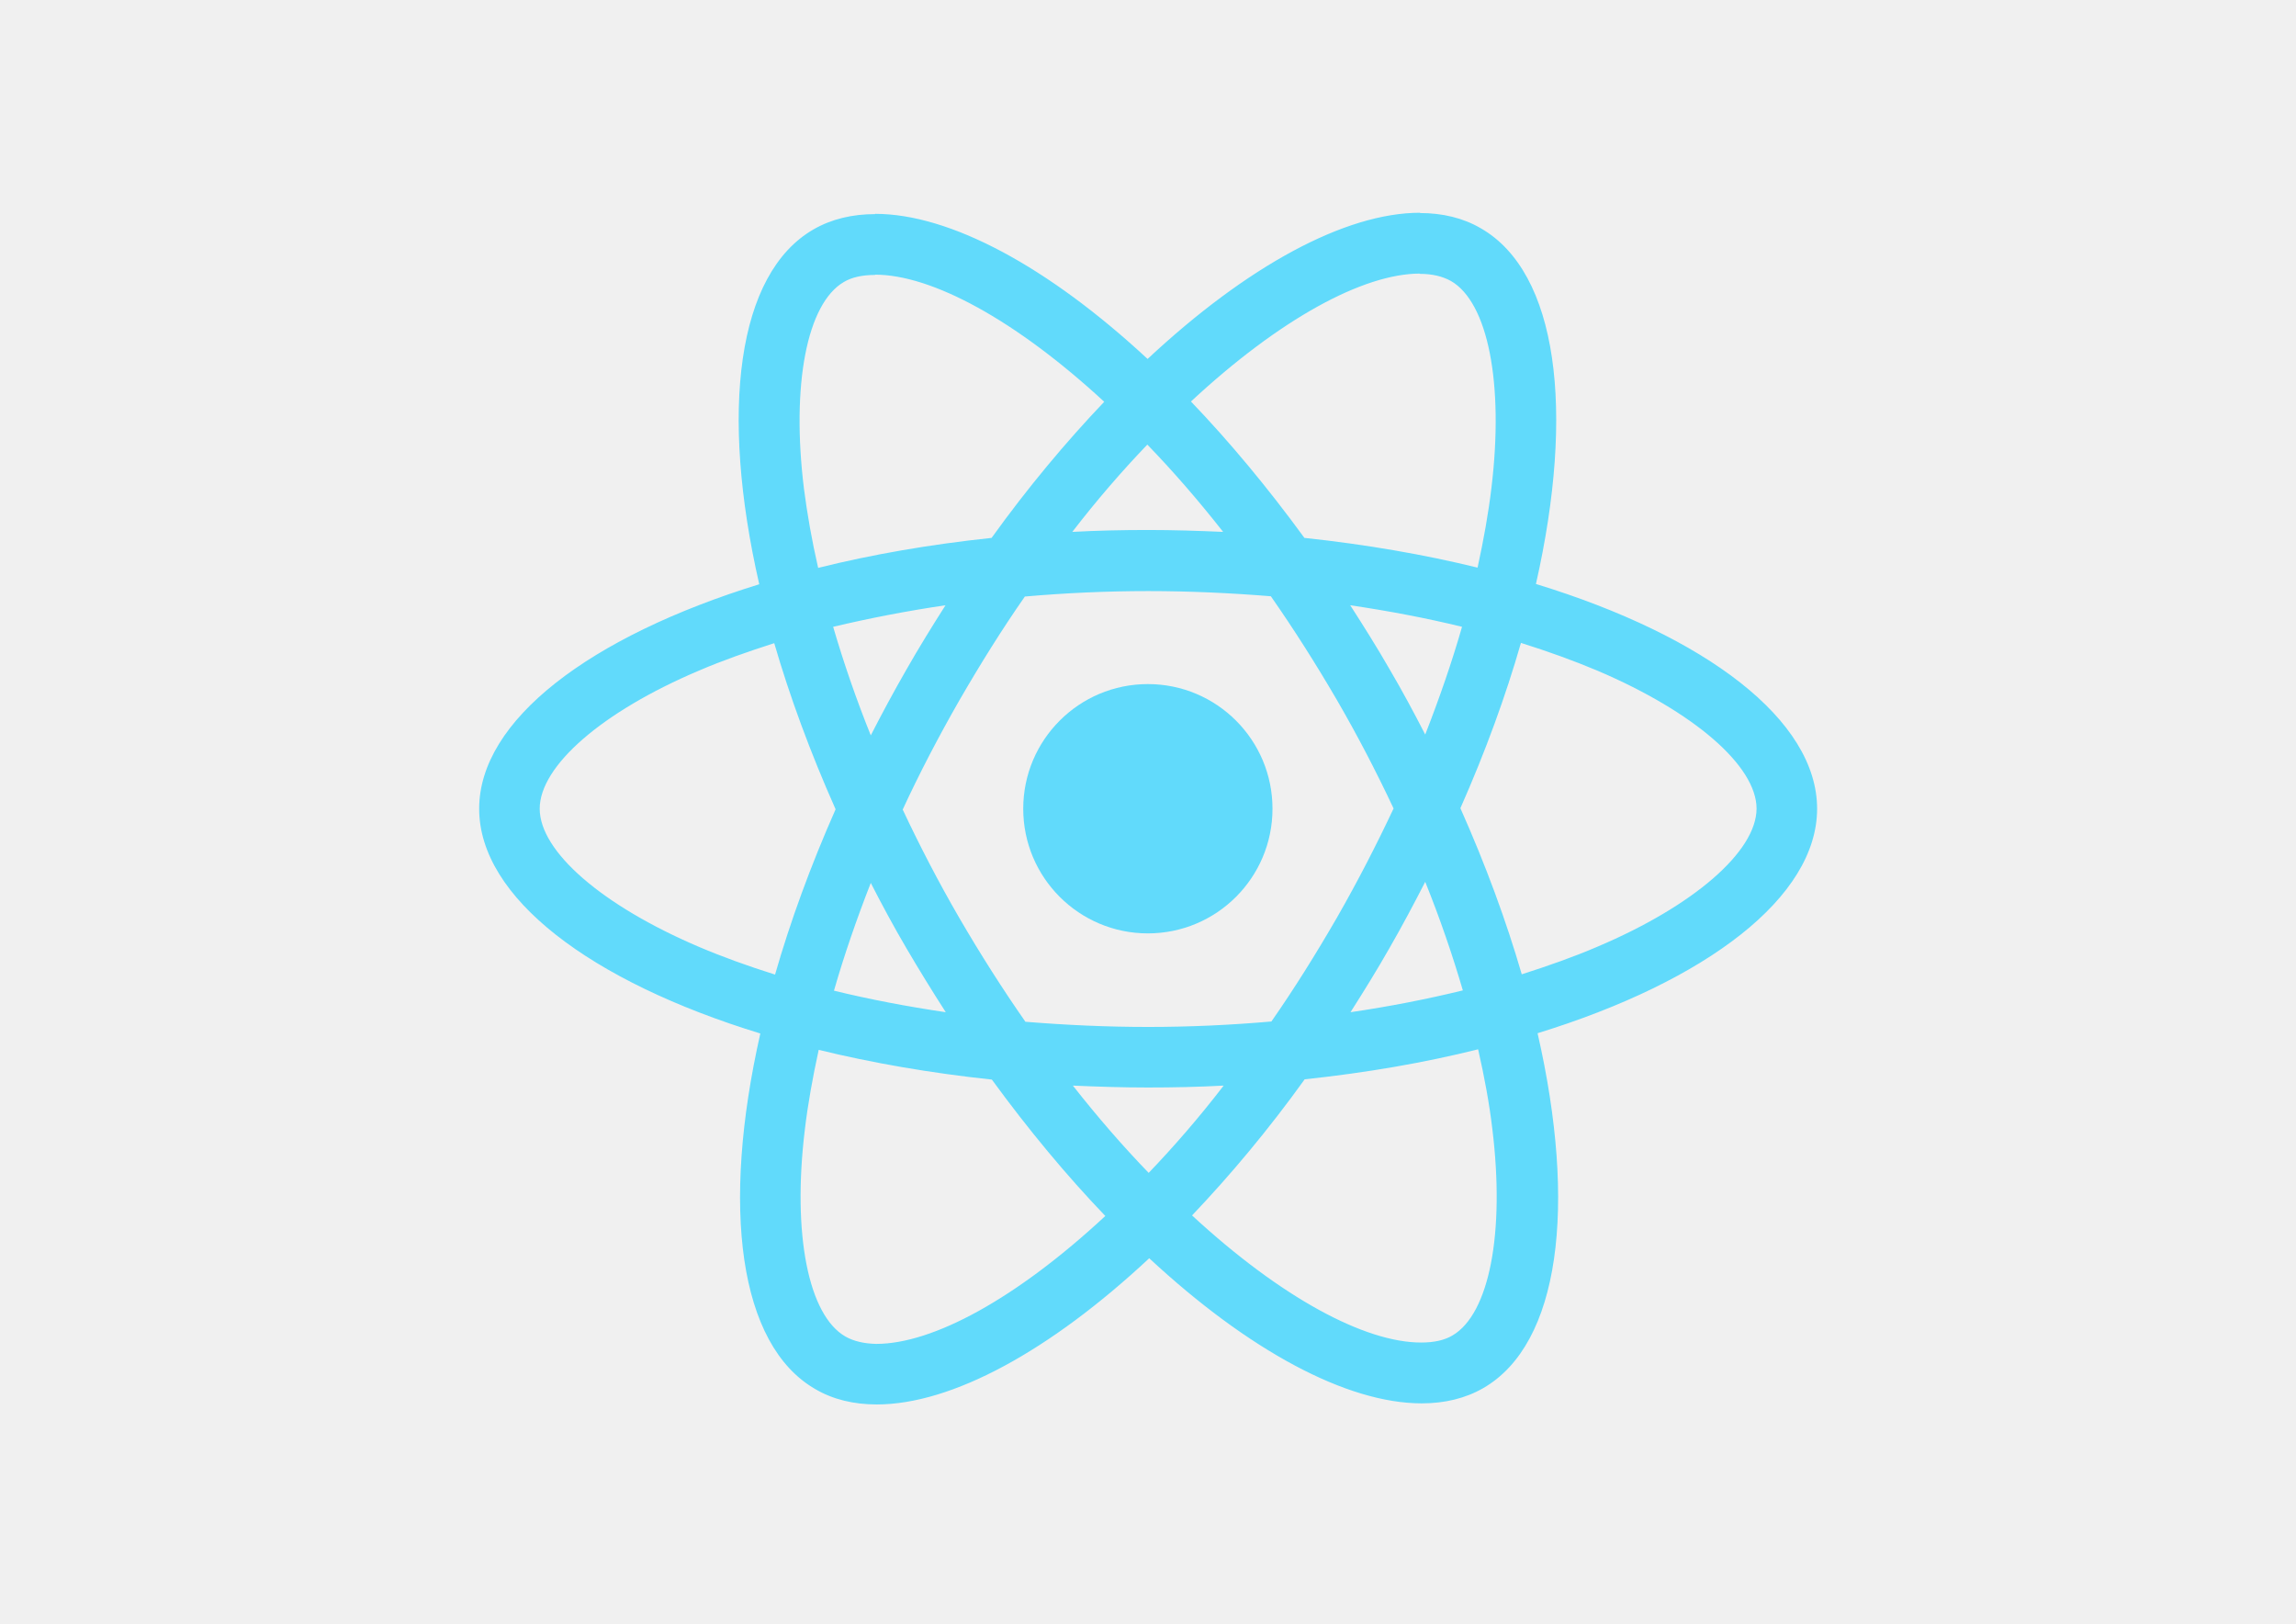
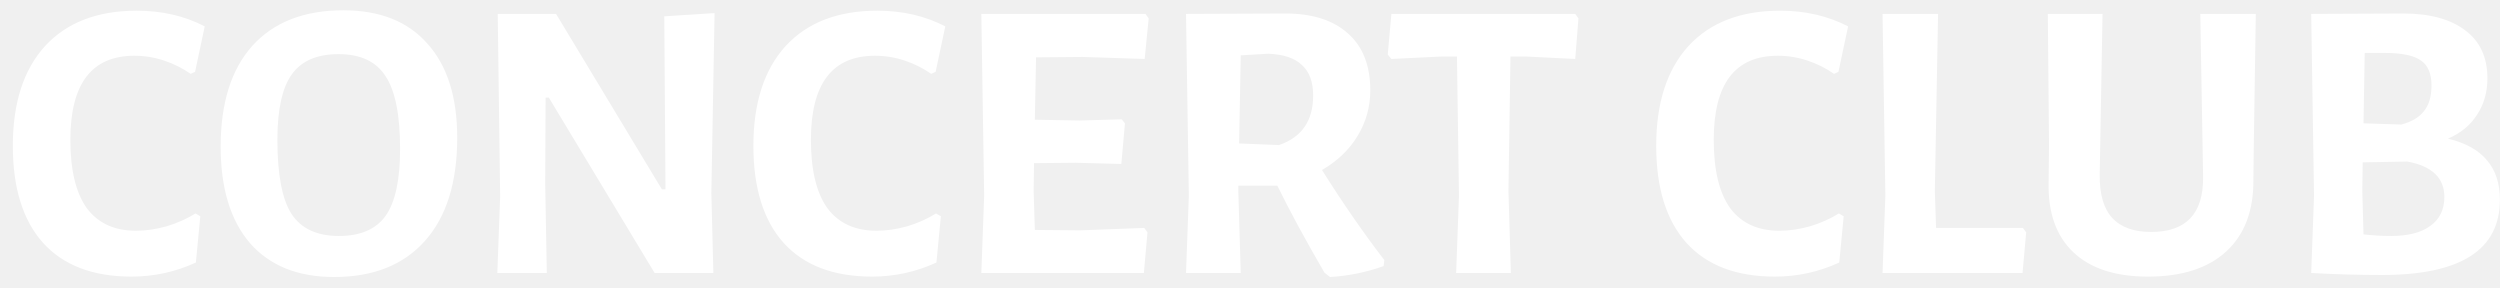
- <svg xmlns="http://www.w3.org/2000/svg" viewBox="0 0 841.9 595.3">
-   <g fill="#61DAFB">
-     <path d="M666.3 296.5c0-32.5-40.7-63.3-103.1-82.4 14.4-63.6 8-114.2-20.2-130.4-6.5-3.8-14.1-5.6-22.4-5.6v22.3c4.6 0 8.3.9 11.4 2.6 13.6 7.8 19.5 37.5 14.9 75.7-1.1 9.4-2.9 19.3-5.1 29.4-19.6-4.8-41-8.5-63.5-10.9-13.5-18.5-27.5-35.3-41.6-50 32.6-30.3 63.2-46.9 84-46.9V78c-27.5 0-63.5 19.6-99.9 53.6-36.4-33.8-72.4-53.2-99.9-53.2v22.3c20.7 0 51.4 16.5 84 46.6-14 14.7-28 31.4-41.3 49.9-22.6 2.4-44 6.1-63.6 11-2.3-10-4-19.7-5.2-29-4.7-38.2 1.1-67.9 14.6-75.8 3-1.8 6.9-2.6 11.5-2.6V78.5c-8.4 0-16 1.8-22.6 5.6-28.1 16.2-34.4 66.7-19.9 130.1-62.2 19.2-102.7 49.9-102.7 82.3 0 32.5 40.7 63.3 103.1 82.4-14.4 63.6-8 114.2 20.2 130.4 6.5 3.8 14.1 5.6 22.5 5.6 27.5 0 63.5-19.6 99.9-53.6 36.4 33.8 72.4 53.2 99.9 53.2 8.4 0 16-1.8 22.6-5.6 28.1-16.2 34.4-66.7 19.9-130.1 62-19.1 102.5-49.9 102.5-82.3zm-130.2-66.7c-3.7 12.9-8.3 26.2-13.5 39.5-4.1-8-8.4-16-13.1-24-4.6-8-9.5-15.8-14.4-23.4 14.2 2.1 27.9 4.7 41 7.9zm-45.8 106.5c-7.8 13.5-15.8 26.3-24.1 38.2-14.9 1.3-30 2-45.2 2-15.1 0-30.2-.7-45-1.9-8.3-11.9-16.4-24.6-24.2-38-7.6-13.1-14.5-26.4-20.8-39.8 6.2-13.4 13.2-26.8 20.7-39.9 7.8-13.5 15.8-26.3 24.1-38.2 14.9-1.3 30-2 45.2-2 15.1 0 30.2.7 45 1.9 8.3 11.9 16.4 24.6 24.2 38 7.6 13.1 14.5 26.4 20.8 39.8-6.3 13.4-13.2 26.8-20.7 39.9zm32.3-13c5.4 13.4 10 26.8 13.8 39.8-13.1 3.2-26.9 5.9-41.2 8 4.9-7.7 9.8-15.6 14.4-23.7 4.6-8 8.9-16.1 13-24.1zM421.2 430c-9.3-9.6-18.6-20.3-27.8-32 9 .4 18.2.7 27.5.7 9.4 0 18.7-.2 27.8-.7-9 11.7-18.3 22.4-27.5 32zm-74.4-58.9c-14.2-2.1-27.9-4.7-41-7.9 3.7-12.9 8.3-26.2 13.5-39.5 4.1 8 8.4 16 13.1 24 4.7 8 9.5 15.8 14.4 23.4zM420.7 163c9.3 9.6 18.6 20.3 27.8 32-9-.4-18.2-.7-27.5-.7-9.4 0-18.7.2-27.8.7 9-11.7 18.3-22.4 27.5-32zm-74 58.9c-4.9 7.7-9.8 15.6-14.4 23.7-4.6 8-8.9 16-13 24-5.4-13.4-10-26.8-13.8-39.8 13.1-3.1 26.9-5.8 41.2-7.9zm-90.5 125.2c-35.4-15.1-58.3-34.9-58.3-50.6 0-15.7 22.9-35.6 58.3-50.6 8.6-3.7 18-7 27.7-10.1 5.7 19.6 13.2 40 22.5 60.9-9.2 20.8-16.6 41.1-22.2 60.6-9.9-3.1-19.3-6.5-28-10.2zM310 490c-13.6-7.8-19.5-37.5-14.9-75.7 1.1-9.4 2.9-19.3 5.1-29.4 19.6 4.8 41 8.5 63.5 10.9 13.5 18.5 27.5 35.3 41.6 50-32.6 30.3-63.2 46.9-84 46.9-4.5-.1-8.3-1-11.3-2.7zm237.2-76.2c4.7 38.2-1.1 67.9-14.6 75.8-3 1.8-6.9 2.6-11.5 2.6-20.7 0-51.4-16.5-84-46.6 14-14.7 28-31.4 41.3-49.9 22.6-2.4 44-6.1 63.6-11 2.3 10.1 4.1 19.8 5.2 29.1zm38.5-66.7c-8.6 3.7-18 7-27.7 10.1-5.7-19.6-13.2-40-22.5-60.9 9.2-20.8 16.6-41.1 22.2-60.6 9.9 3.1 19.3 6.5 28.1 10.2 35.4 15.1 58.3 34.9 58.3 50.6-.1 15.7-23 35.6-58.4 50.6zM320.8 78.4z" />
-     <circle cx="420.9" cy="296.5" r="45.7" />
-     <path d="M520.5 78.1z" />
-   </g>
+ <svg xmlns="http://www.w3.org/2000/svg" width="174" height="20" viewBox="0 0 174 20" fill="none">
+   <path d="M9.517 0.744C11.272 0.744 12.849 1.108 14.249 1.836L13.577 5L13.269 5.14C12.709 4.748 12.093 4.44 11.421 4.216C10.749 3.992 10.059 3.88 9.349 3.88C6.381 3.88 4.897 5.831 4.897 9.732C4.897 11.841 5.28 13.428 6.045 14.492C6.829 15.537 7.968 16.06 9.461 16.06C10.152 16.06 10.861 15.957 11.589 15.752C12.336 15.528 13.008 15.229 13.605 14.856L13.941 15.052L13.633 18.272C12.215 18.925 10.721 19.252 9.153 19.252C6.465 19.252 4.412 18.468 2.993 16.9C1.593 15.332 0.893 13.083 0.893 10.152C0.893 7.165 1.64 4.851 3.133 3.208C4.645 1.565 6.773 0.744 9.517 0.744ZM23.898 0.716C26.437 0.716 28.388 1.491 29.75 3.04C31.132 4.571 31.822 6.755 31.822 9.592C31.822 12.691 31.076 15.08 29.582 16.76C28.089 18.44 25.98 19.28 23.254 19.28C20.734 19.28 18.784 18.496 17.402 16.928C16.04 15.341 15.358 13.101 15.358 10.208C15.358 7.165 16.096 4.823 17.57 3.18C19.064 1.537 21.173 0.716 23.898 0.716ZM23.562 3.768C22.069 3.768 20.986 4.235 20.314 5.168C19.642 6.101 19.306 7.623 19.306 9.732C19.306 12.14 19.633 13.857 20.286 14.884C20.958 15.911 22.06 16.424 23.59 16.424C25.084 16.424 26.166 15.957 26.838 15.024C27.51 14.072 27.846 12.523 27.846 10.376C27.846 8.005 27.51 6.316 26.838 5.308C26.185 4.281 25.093 3.768 23.562 3.768ZM49.51 13.428L49.65 19H45.562L38.198 6.792H37.974L37.946 12.784L38.058 19H34.614L34.81 13.68L34.642 0.968H38.702L46.066 13.176H46.318L46.234 1.136L49.734 0.912L49.51 13.428ZM61.06 0.744C62.815 0.744 64.392 1.108 65.792 1.836L65.12 5L64.812 5.14C64.252 4.748 63.636 4.44 62.964 4.216C62.292 3.992 61.602 3.88 60.892 3.88C57.924 3.88 56.44 5.831 56.44 9.732C56.44 11.841 56.823 13.428 57.588 14.492C58.372 15.537 59.511 16.06 61.004 16.06C61.695 16.06 62.404 15.957 63.132 15.752C63.879 15.528 64.551 15.229 65.148 14.856L65.484 15.052L65.176 18.272C63.758 18.925 62.264 19.252 60.696 19.252C58.008 19.252 55.955 18.468 54.536 16.9C53.136 15.332 52.436 13.083 52.436 10.152C52.436 7.165 53.183 4.851 54.676 3.208C56.188 1.565 58.316 0.744 61.06 0.744ZM79.641 15.864L79.865 16.172L79.613 19H68.301L68.497 13.624L68.301 0.968H79.725L79.949 1.276L79.669 4.104L75.357 3.964L72.109 3.992L72.025 8.332L75.133 8.388L78.073 8.304L78.297 8.584L78.045 11.412L74.853 11.328L71.969 11.356L71.941 13.288L72.025 16.004L75.189 16.032L79.641 15.864ZM92.011 11.832C93.467 14.147 94.914 16.237 96.351 18.104L96.295 18.524C95.082 18.953 93.841 19.205 92.571 19.28L92.179 18.972C90.835 16.657 89.743 14.641 88.903 12.924H86.187V13.288L86.355 19H82.547L82.743 13.624L82.547 0.968L89.463 0.94C91.349 0.94 92.805 1.407 93.831 2.34C94.858 3.255 95.371 4.571 95.371 6.288C95.371 7.445 95.073 8.509 94.475 9.48C93.897 10.432 93.075 11.216 92.011 11.832ZM86.243 9.984L89.015 10.096C90.602 9.555 91.395 8.407 91.395 6.652C91.395 5.7 91.134 4.991 90.611 4.524C90.107 4.039 89.323 3.777 88.259 3.74L86.355 3.852L86.243 9.984ZM109.86 1.276L109.636 4.104L106.248 3.936H105.128L104.988 13.288L105.156 19H101.348L101.544 13.624L101.404 3.936H100.284L96.84 4.104L96.588 3.796L96.84 0.968H109.636L109.86 1.276ZM123.896 0.744C125.651 0.744 127.228 1.108 128.628 1.836L127.956 5L127.648 5.14C127.088 4.748 126.472 4.44 125.8 4.216C125.128 3.992 124.438 3.88 123.728 3.88C120.76 3.88 119.276 5.831 119.276 9.732C119.276 11.841 119.659 13.428 120.424 14.492C121.208 15.537 122.347 16.06 123.84 16.06C124.531 16.06 125.24 15.957 125.968 15.752C126.715 15.528 127.387 15.229 127.984 14.856L128.32 15.052L128.012 18.272C126.594 18.925 125.1 19.252 123.532 19.252C120.844 19.252 118.791 18.468 117.372 16.9C115.972 15.332 115.272 13.083 115.272 10.152C115.272 7.165 116.019 4.851 117.512 3.208C119.024 1.565 121.152 0.744 123.896 0.744ZM141.021 16.172L140.769 19H131.025L131.221 13.624L131.025 0.968H134.889L134.665 13.288L134.749 15.864H140.797L141.021 16.172ZM156.864 10.124L156.836 12.504C156.855 14.651 156.23 16.312 154.96 17.488C153.691 18.664 151.871 19.252 149.5 19.252C147.223 19.252 145.487 18.683 144.292 17.544C143.098 16.405 142.528 14.772 142.584 12.644L142.612 10.04L142.528 0.968H146.336L146.14 12.14C146.122 13.503 146.411 14.511 147.008 15.164C147.606 15.817 148.511 16.144 149.724 16.144C152.151 16.144 153.355 14.875 153.336 12.336L153.14 0.968H157.004L156.864 10.124ZM170.38 9.648C171.612 9.947 172.517 10.451 173.096 11.16C173.693 11.851 173.992 12.765 173.992 13.904C173.992 17.395 171.257 19.14 165.788 19.14C164.182 19.14 162.54 19.093 160.86 19L161.056 13.624L160.86 0.968L167.272 0.94C169.12 0.94 170.557 1.332 171.584 2.116C172.61 2.881 173.124 3.992 173.124 5.448C173.124 6.419 172.881 7.268 172.396 7.996C171.929 8.724 171.257 9.275 170.38 9.648ZM169.232 5.952C169.232 5.131 168.989 4.552 168.504 4.216C168.018 3.861 167.169 3.684 165.956 3.684H164.584L164.5 8.584L167.132 8.668C167.841 8.481 168.364 8.173 168.7 7.744C169.054 7.315 169.232 6.717 169.232 5.952ZM166.432 16.424C167.608 16.424 168.513 16.191 169.148 15.724C169.801 15.257 170.128 14.585 170.128 13.708C170.128 12.383 169.269 11.561 167.552 11.244L164.444 11.3L164.416 13.288L164.5 16.312C165.153 16.387 165.797 16.424 166.432 16.424Z" fill="white" />
</svg>
